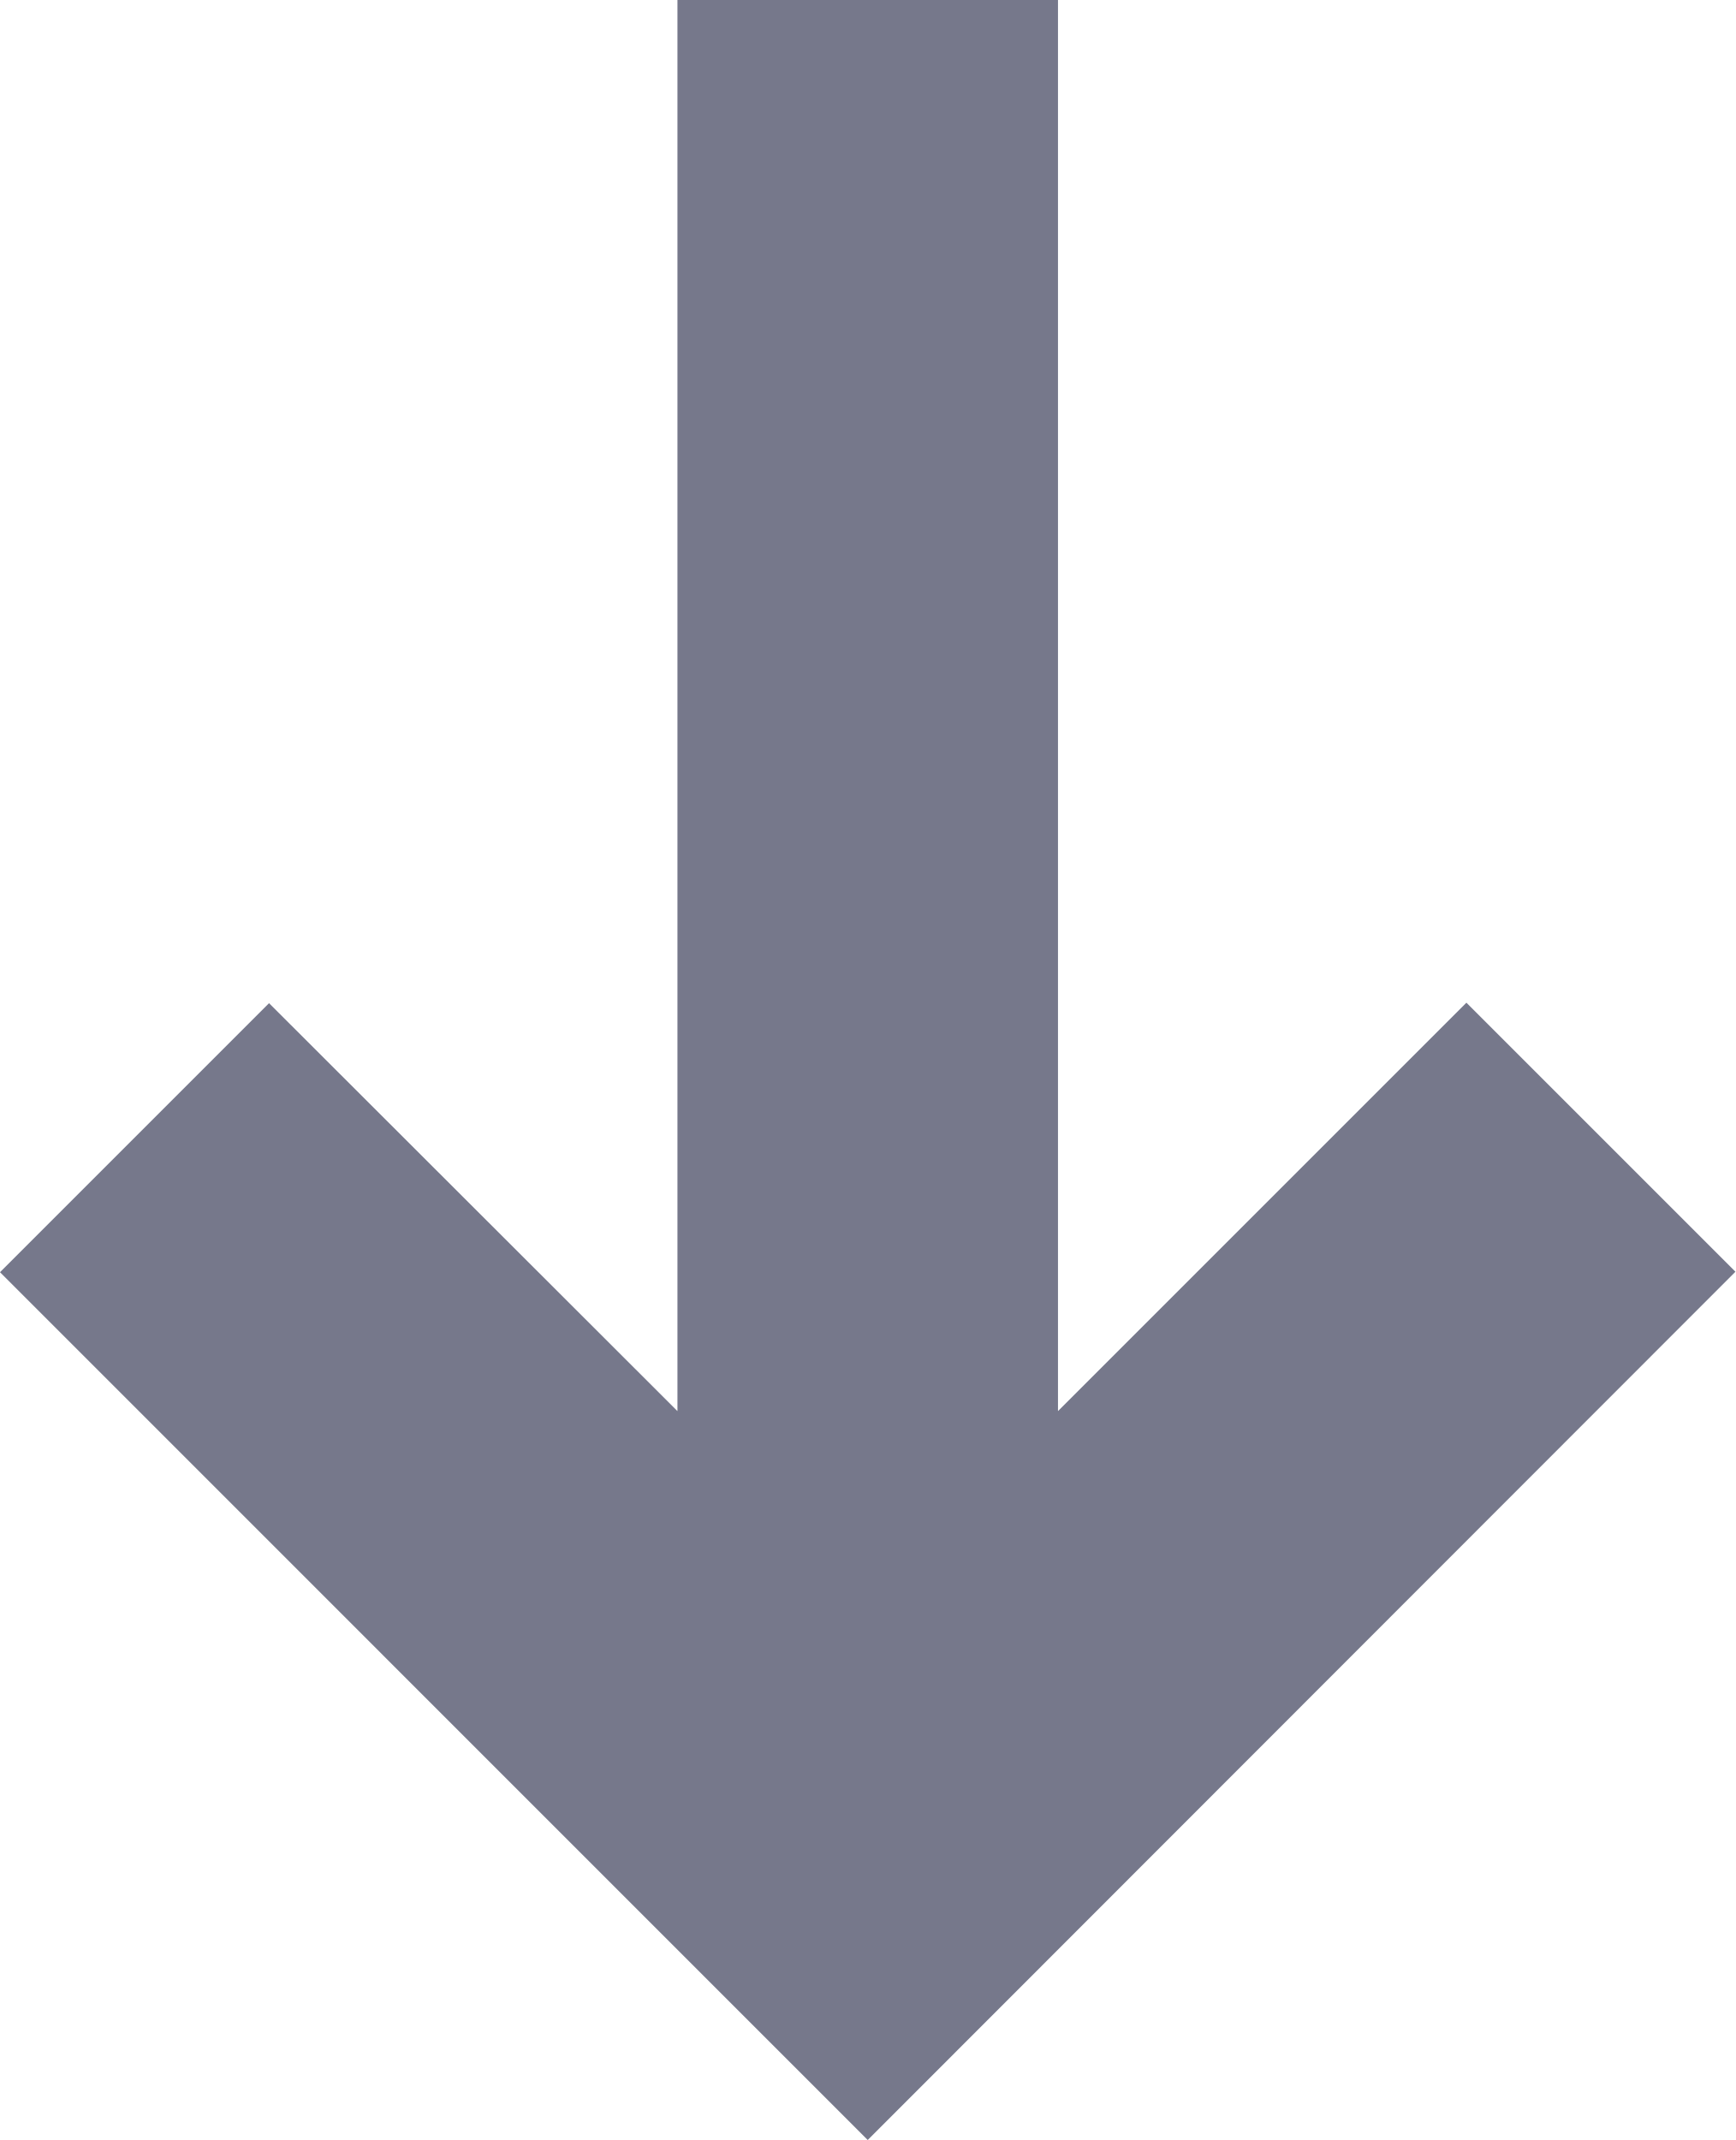
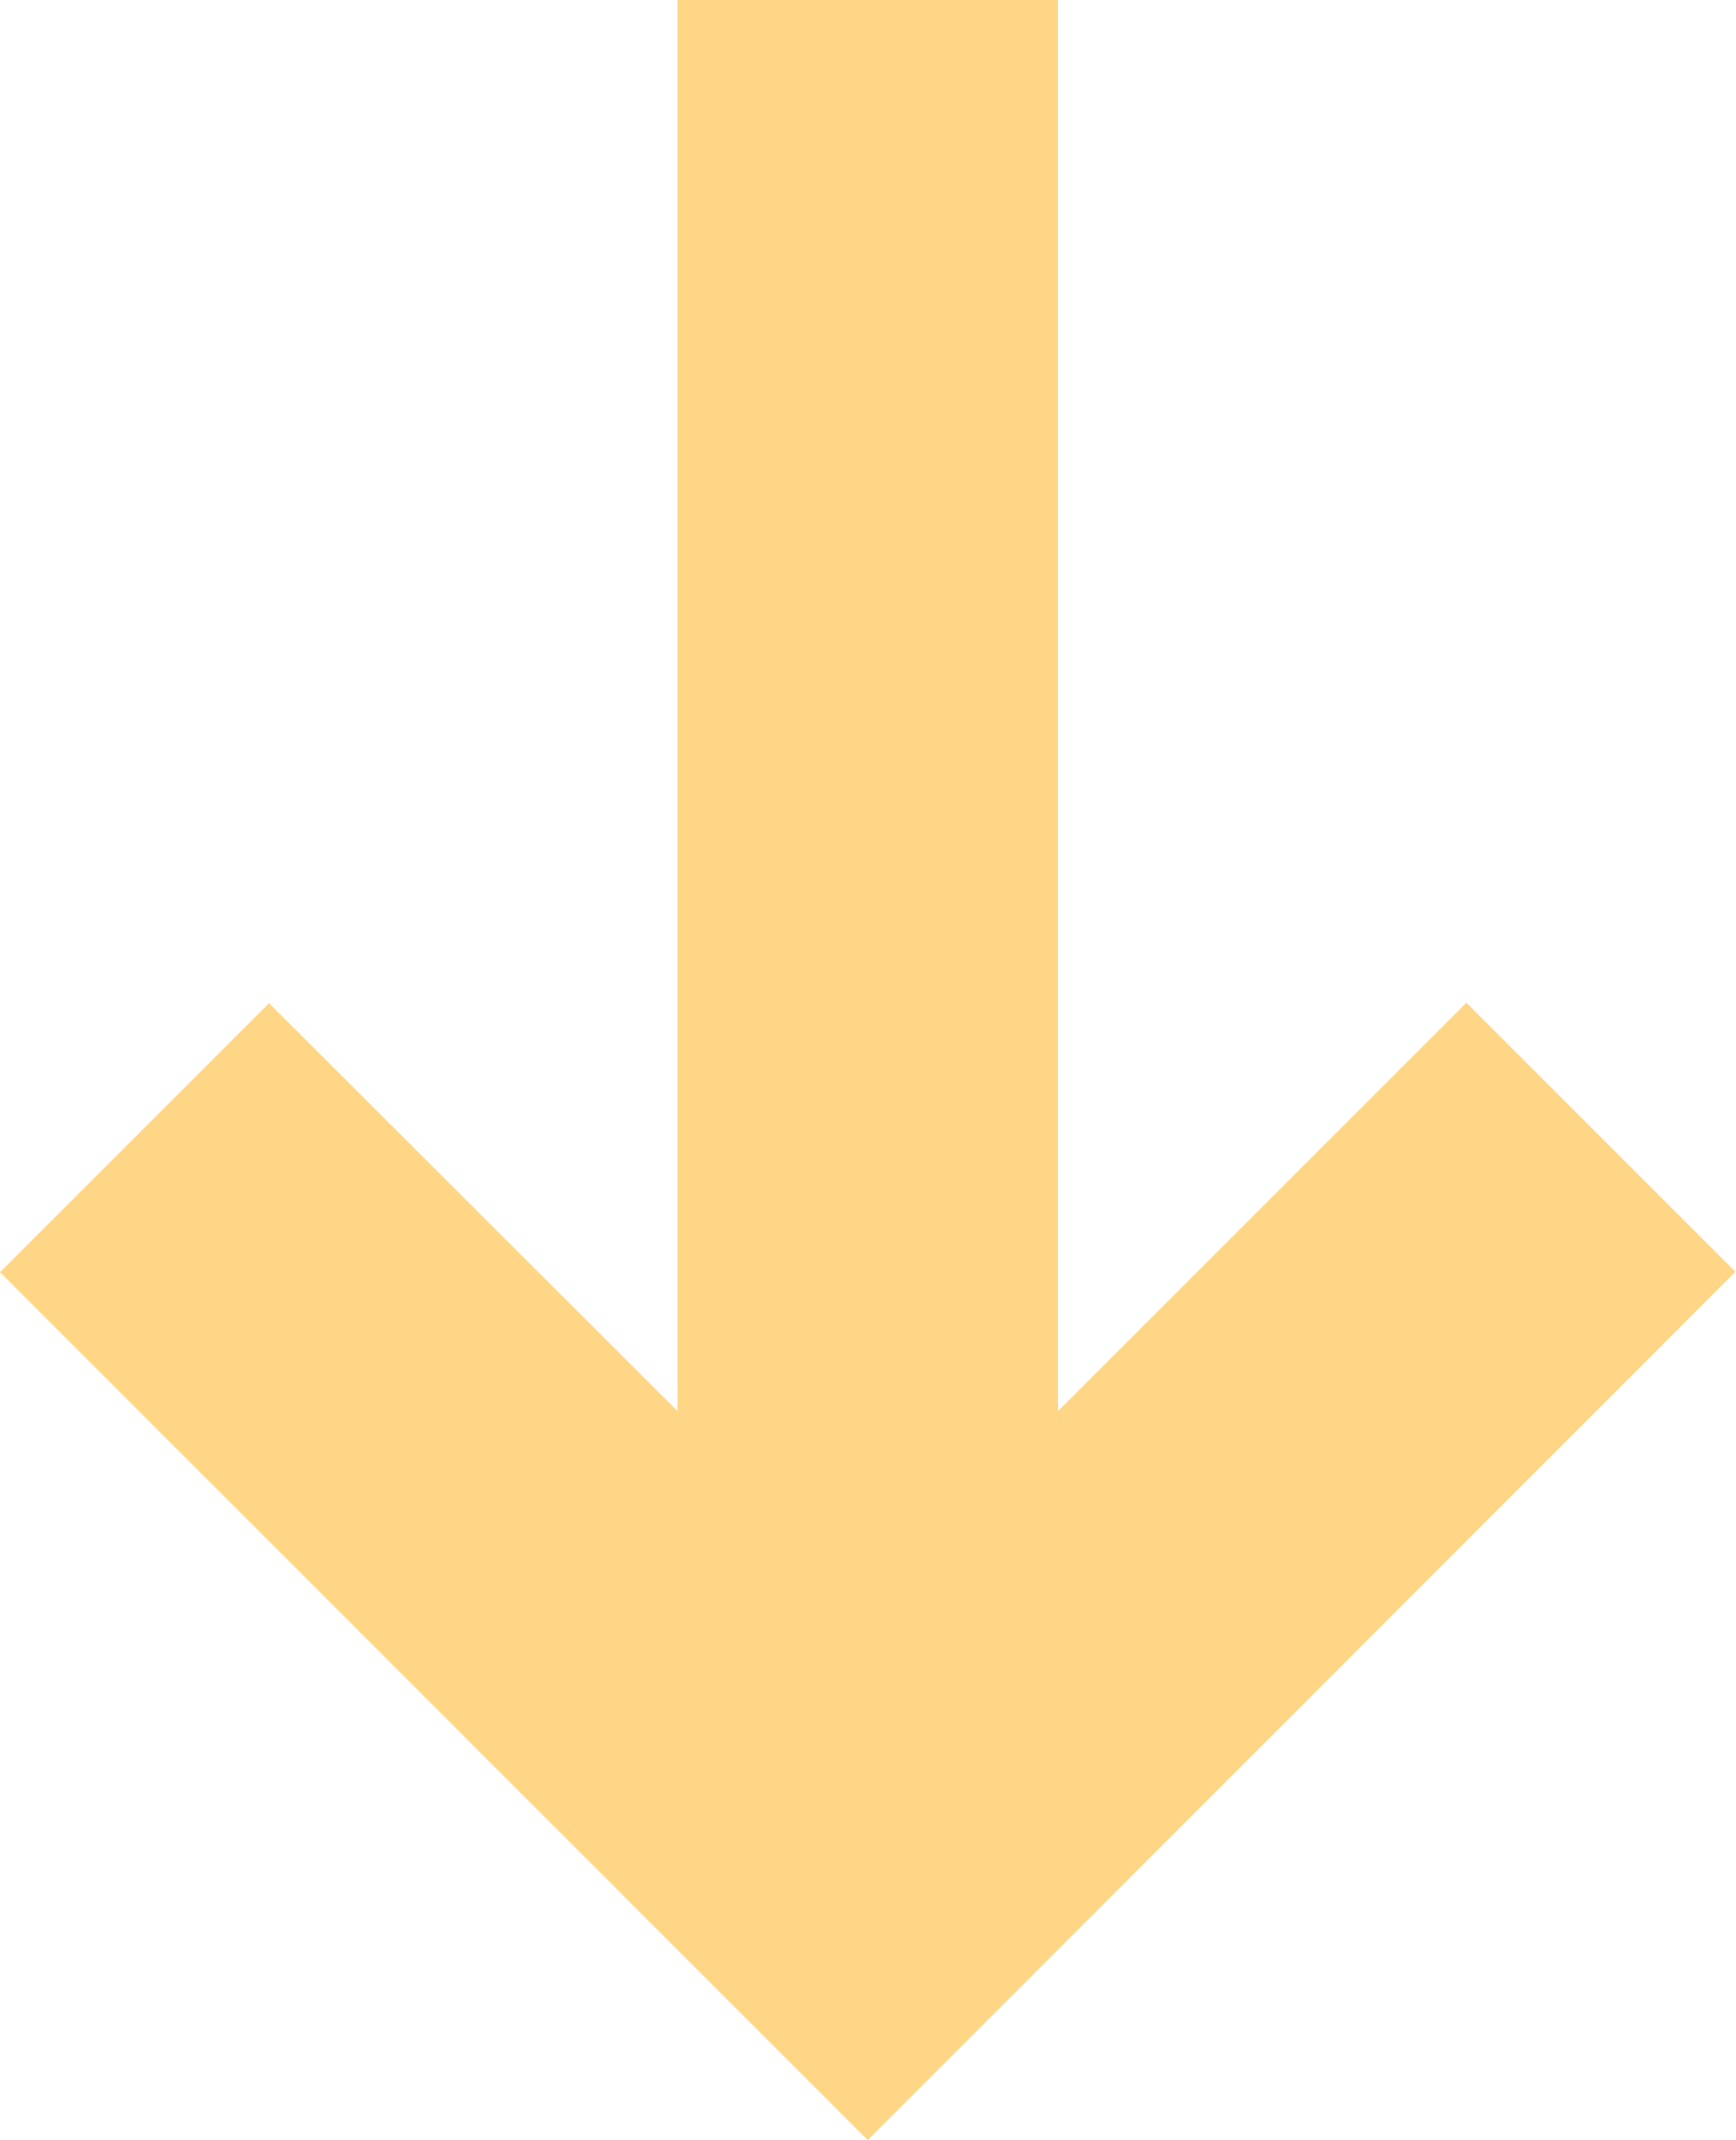
<svg xmlns="http://www.w3.org/2000/svg" width="18.243" height="22.495" viewBox="0 0 18.243 22.495">
-   <path id="icon_unstake" d="M21,33.162,11.879,24.04l2.828-2.828L19,25.5V10.667h4V25.5l4.293-4.293,2.828,2.828Z" transform="translate(-11.879 -10.667)" fill="#1a1e3e" opacity="0.6" />
+   <path id="icon_unstake" d="M21,33.162,11.879,24.04l2.828-2.828L19,25.5V10.667h4V25.5l4.293-4.293,2.828,2.828Z" transform="translate(-11.879 -10.667)" fill="#FFBA33" opacity="0.6" />
</svg>
